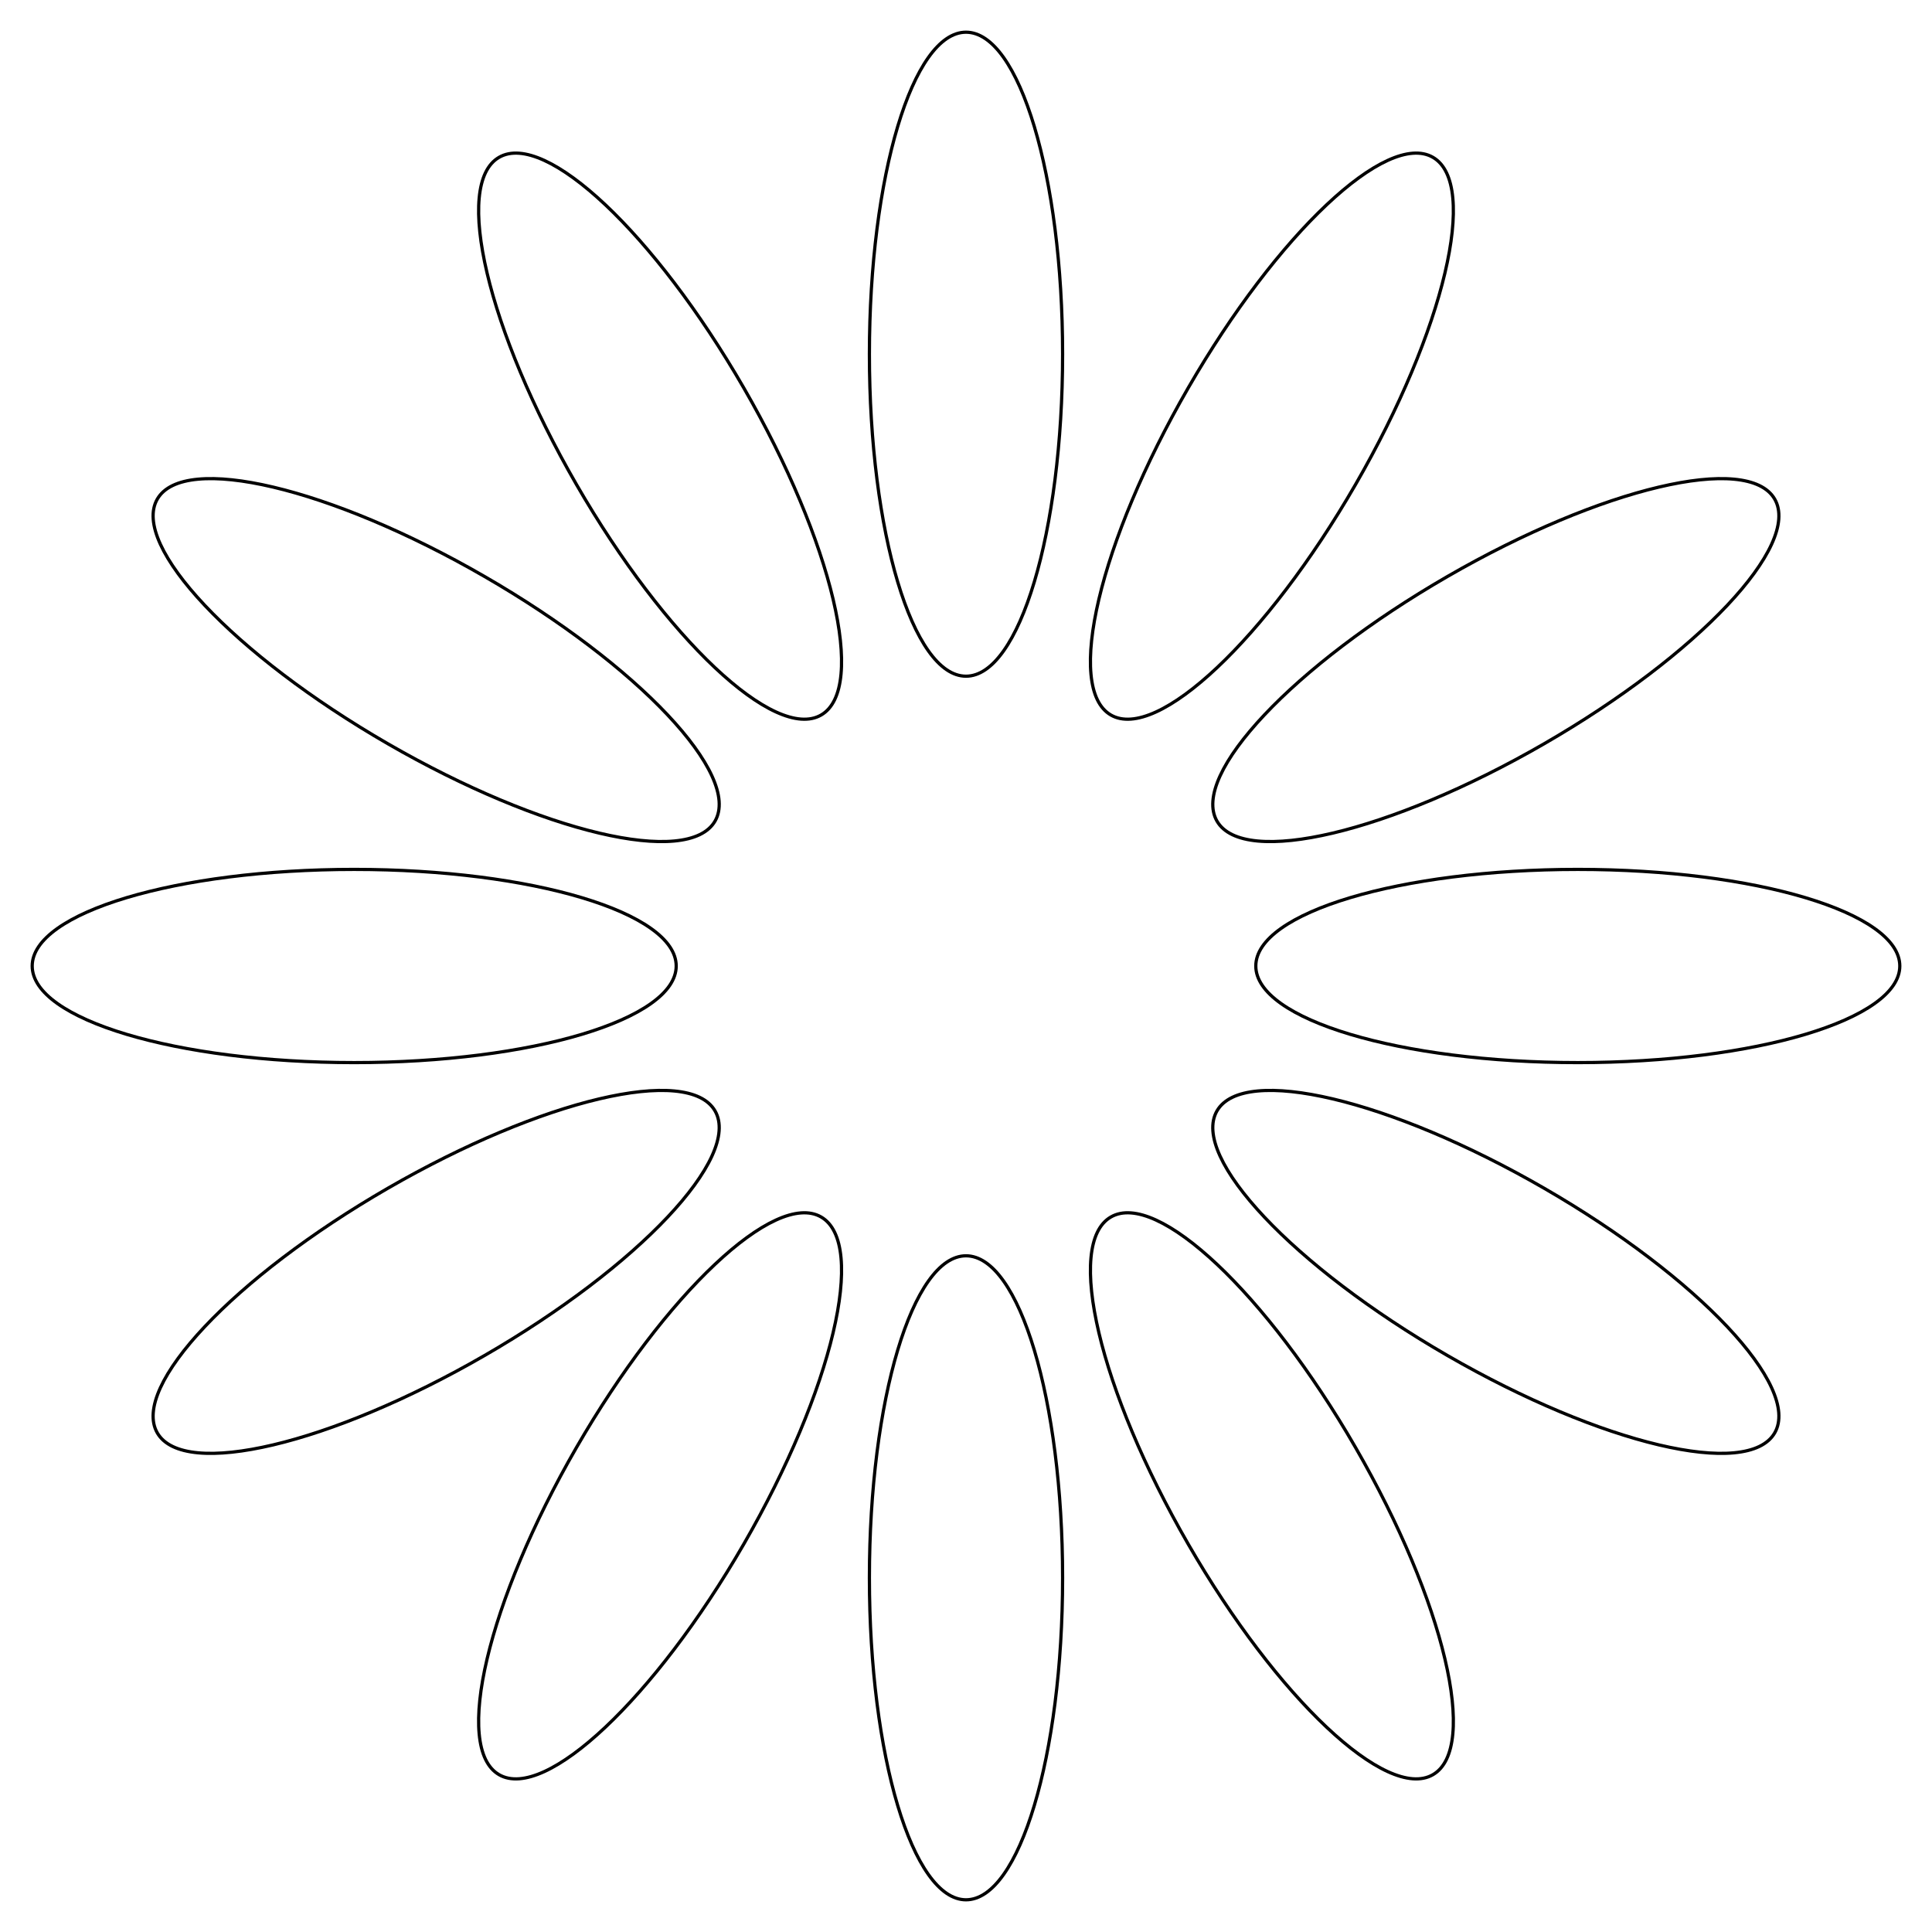
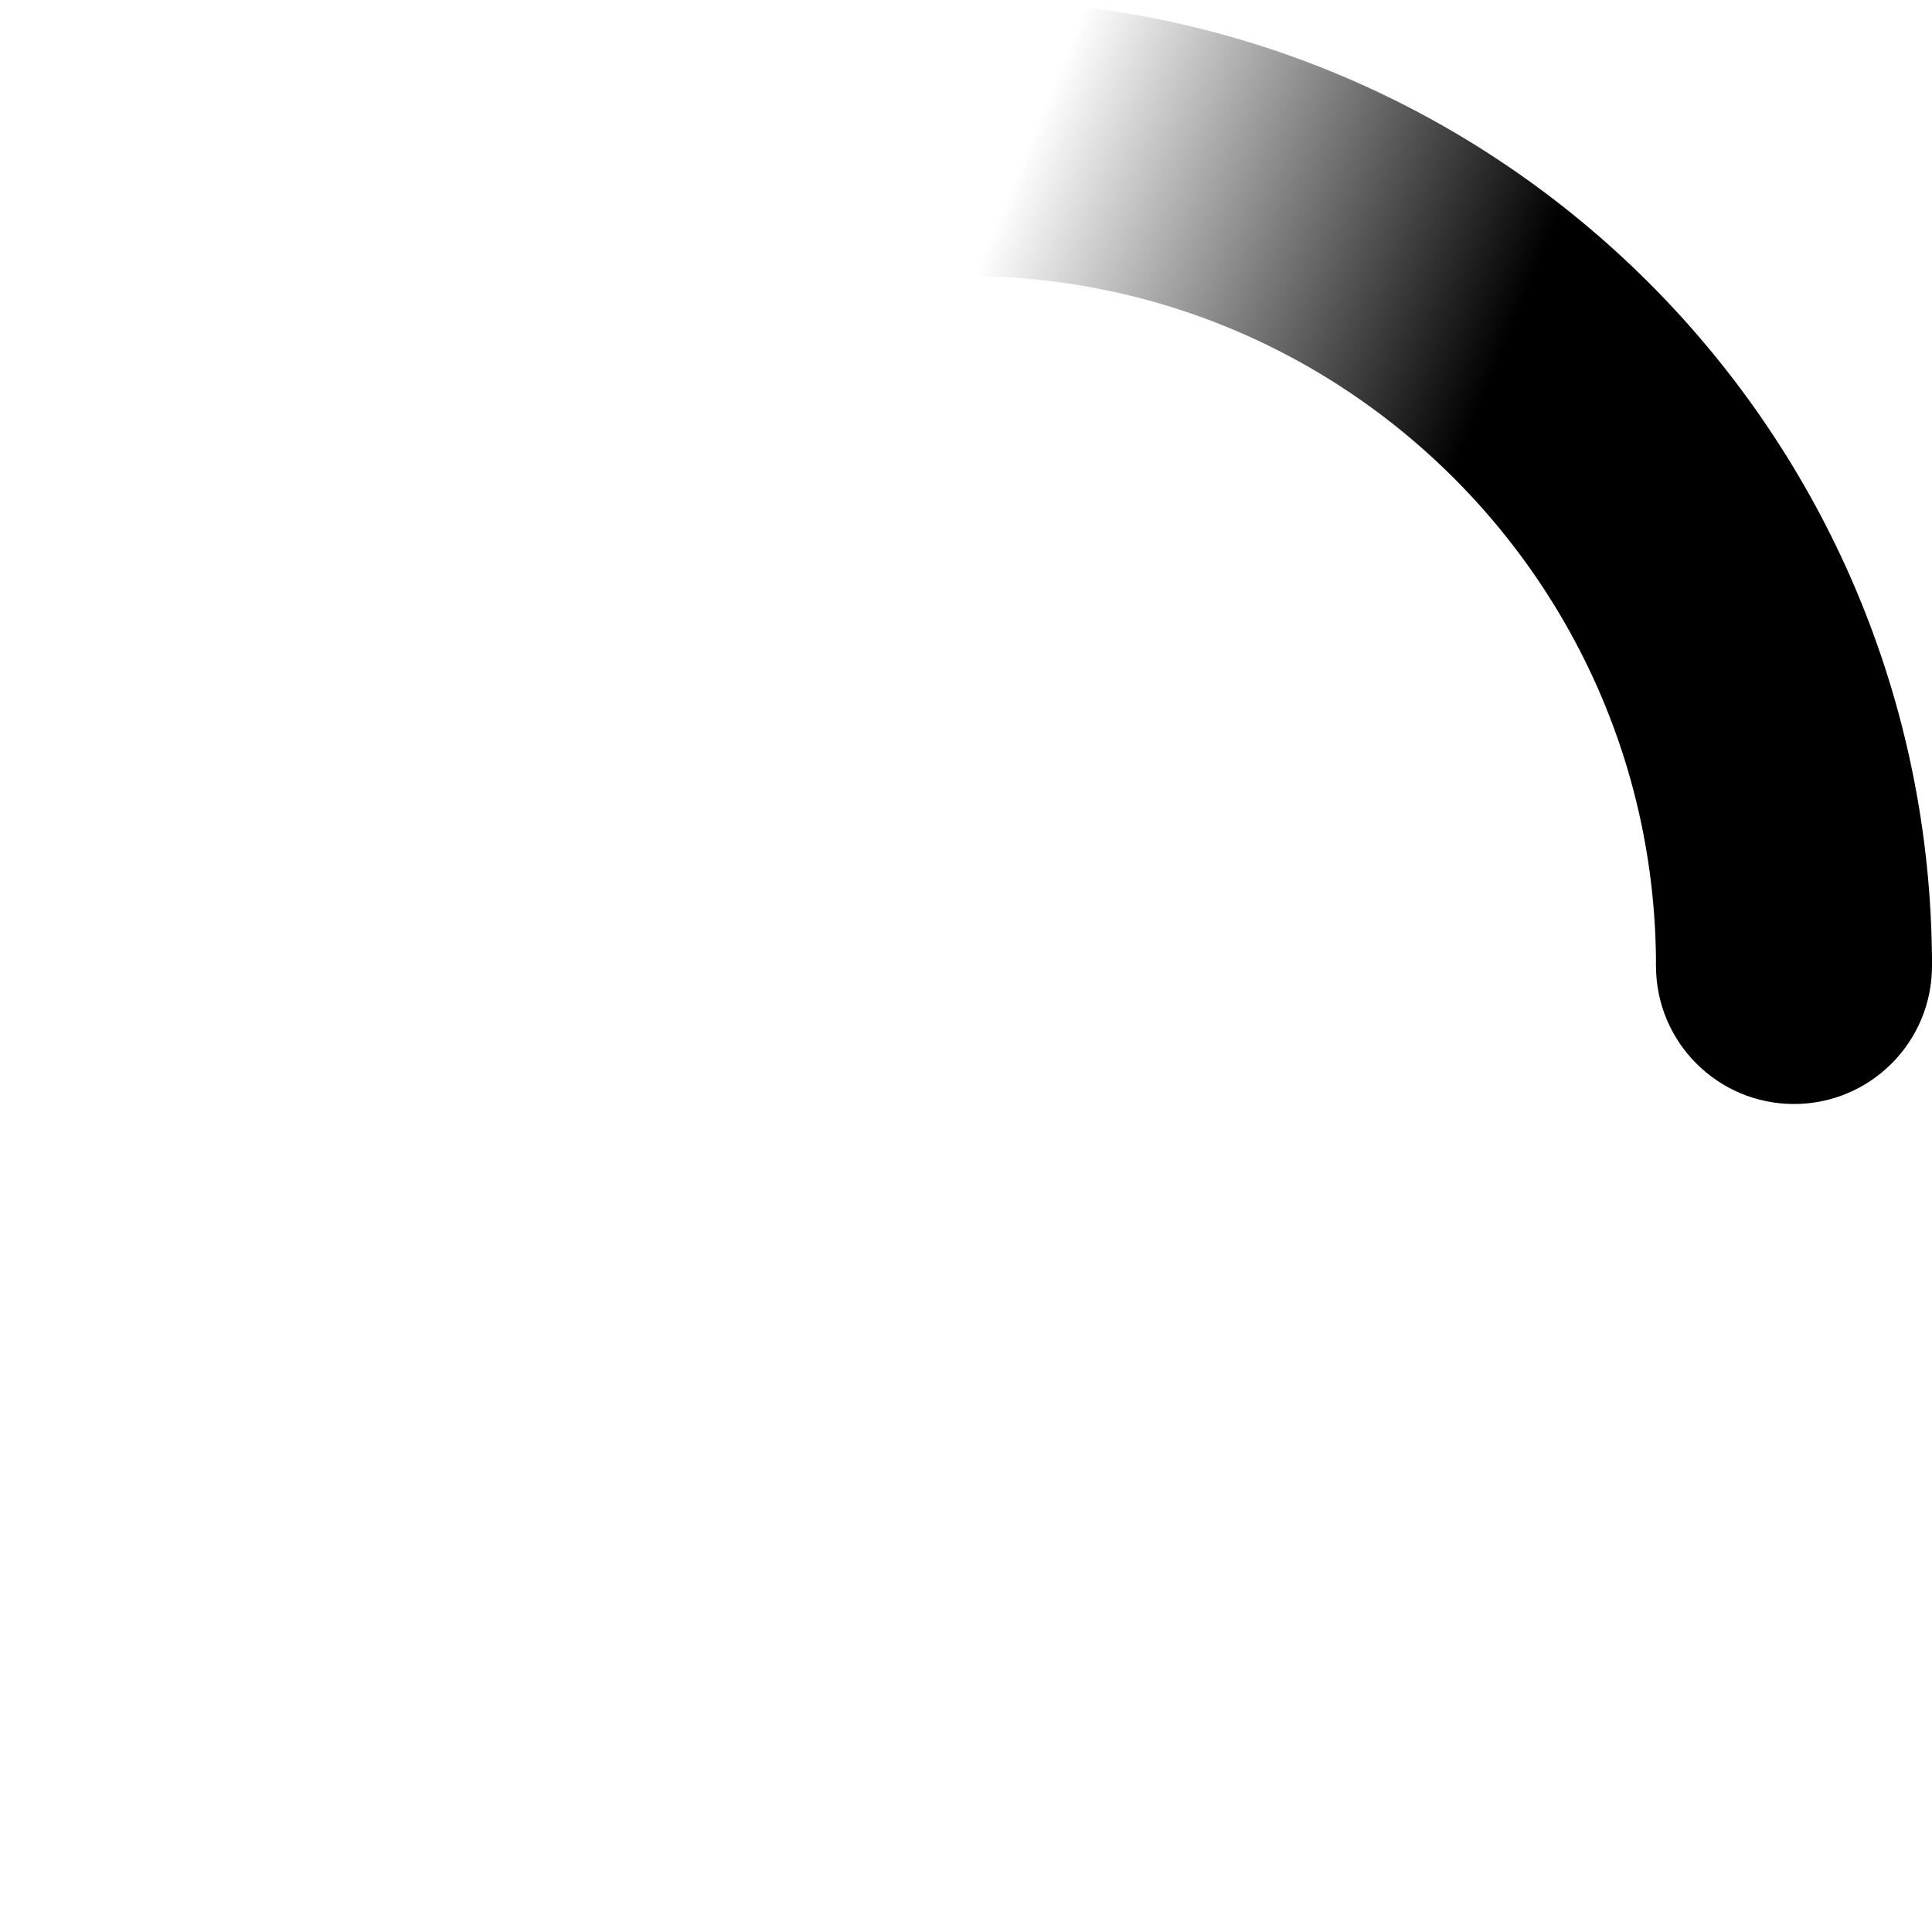
- <svg xmlns="http://www.w3.org/2000/svg" width="24" height="24" viewBox="-30 -30 60 60">
-   <g stroke="currentColor" stroke-width="0.1" fill-opacity="0" fill="currentColor">
-     <ellipse cx="0" cy="-19" rx="3" ry="10" transform="rotate(30)">
-       <animate attributeName="fill-opacity" begin="0s" dur="1.2s" values="1;0.1" repeatCount="indefinite" />
-     </ellipse>
-     <ellipse cx="0" cy="-19" rx="3" ry="10" transform="rotate(60)">
-       <animate attributeName="fill-opacity" begin="0.1s" dur="1.2s" values="1;0.1" repeatCount="indefinite" />
-     </ellipse>
-     <ellipse cx="0" cy="-19" rx="3" ry="10" transform="rotate(90)">
-       <animate attributeName="fill-opacity" begin="0.2s" dur="1.2s" values="1;0.1" repeatCount="indefinite" />
-     </ellipse>
-     <ellipse cx="0" cy="-19" rx="3" ry="10" transform="rotate(120)">
-       <animate attributeName="fill-opacity" begin="0.3s" dur="1.2s" values="1;0.1" repeatCount="indefinite" />
-     </ellipse>
-     <ellipse cx="0" cy="-19" rx="3" ry="10" transform="rotate(150)">
-       <animate attributeName="fill-opacity" begin="0.4s" dur="1.2s" values="1;0.1" repeatCount="indefinite" />
-     </ellipse>
-     <ellipse cx="0" cy="-19" rx="3" ry="10" transform="rotate(180)">
-       <animate attributeName="fill-opacity" begin="0.5s" dur="1.2s" values="1;0.1" repeatCount="indefinite" />
-     </ellipse>
-     <ellipse cx="0" cy="-19" rx="3" ry="10" transform="rotate(210)">
-       <animate attributeName="fill-opacity" begin="0.6s" dur="1.2s" values="1;0.1" repeatCount="indefinite" />
-     </ellipse>
-     <ellipse cx="0" cy="-19" rx="3" ry="10" transform="rotate(240)">
-       <animate attributeName="fill-opacity" begin="0.7s" dur="1.2s" values="1;0.1" repeatCount="indefinite" />
-     </ellipse>
-     <ellipse cx="0" cy="-19" rx="3" ry="10" transform="rotate(270)">
-       <animate attributeName="fill-opacity" begin="0.8s" dur="1.2s" values="1;0.1" repeatCount="indefinite" />
-     </ellipse>
-     <ellipse cx="0" cy="-19" rx="3" ry="10" transform="rotate(300)">
-       <animate attributeName="fill-opacity" begin="0.9s" dur="1.2s" values="1;0.1" repeatCount="indefinite" />
-     </ellipse>
-     <ellipse cx="0" cy="-19" rx="3" ry="10" transform="rotate(330)">
-       <animate attributeName="fill-opacity" begin="1s" dur="1.2s" values="1;0.1" repeatCount="indefinite" />
-     </ellipse>
-     <ellipse cx="0" cy="-19" rx="3" ry="10">
-       <animate attributeName="fill-opacity" begin="1.1s" dur="1.2s" values="1;0.1" repeatCount="indefinite" />
-     </ellipse>
+ <svg xmlns="http://www.w3.org/2000/svg" width="24" height="24" viewBox="-3 -3 42 42">
+   <defs>
+     <linearGradient x1="8.042%" y1="0%" x2="65.682%" y2="23.865%" id="a">
+       <stop stop-color="currentColor" stop-opacity="0" offset="0%" />
+       <stop stop-color="currentColor" stop-opacity=".631" offset="63.146%" />
+       <stop stop-color="currentColor" offset="100%" />
+     </linearGradient>
+   </defs>
+   <g fill="none" fill-rule="evenodd">
+     <path d="M36 18c0-9.94-8.06-18-18-18" id="Oval-2" stroke="url(#a)" stroke-width="6">
+       <animateTransform attributeName="transform" type="rotate" from="0 18 18" to="360 18 18" dur="2s" repeatCount="indefinite" />
+     </path>
+     <circle fill="currentColor" cx="36" cy="18" r="3">
+       <animateTransform attributeName="transform" type="rotate" from="0 18 18" to="360 18 18" dur="2s" repeatCount="indefinite" />
+     </circle>
  </g>
</svg>
